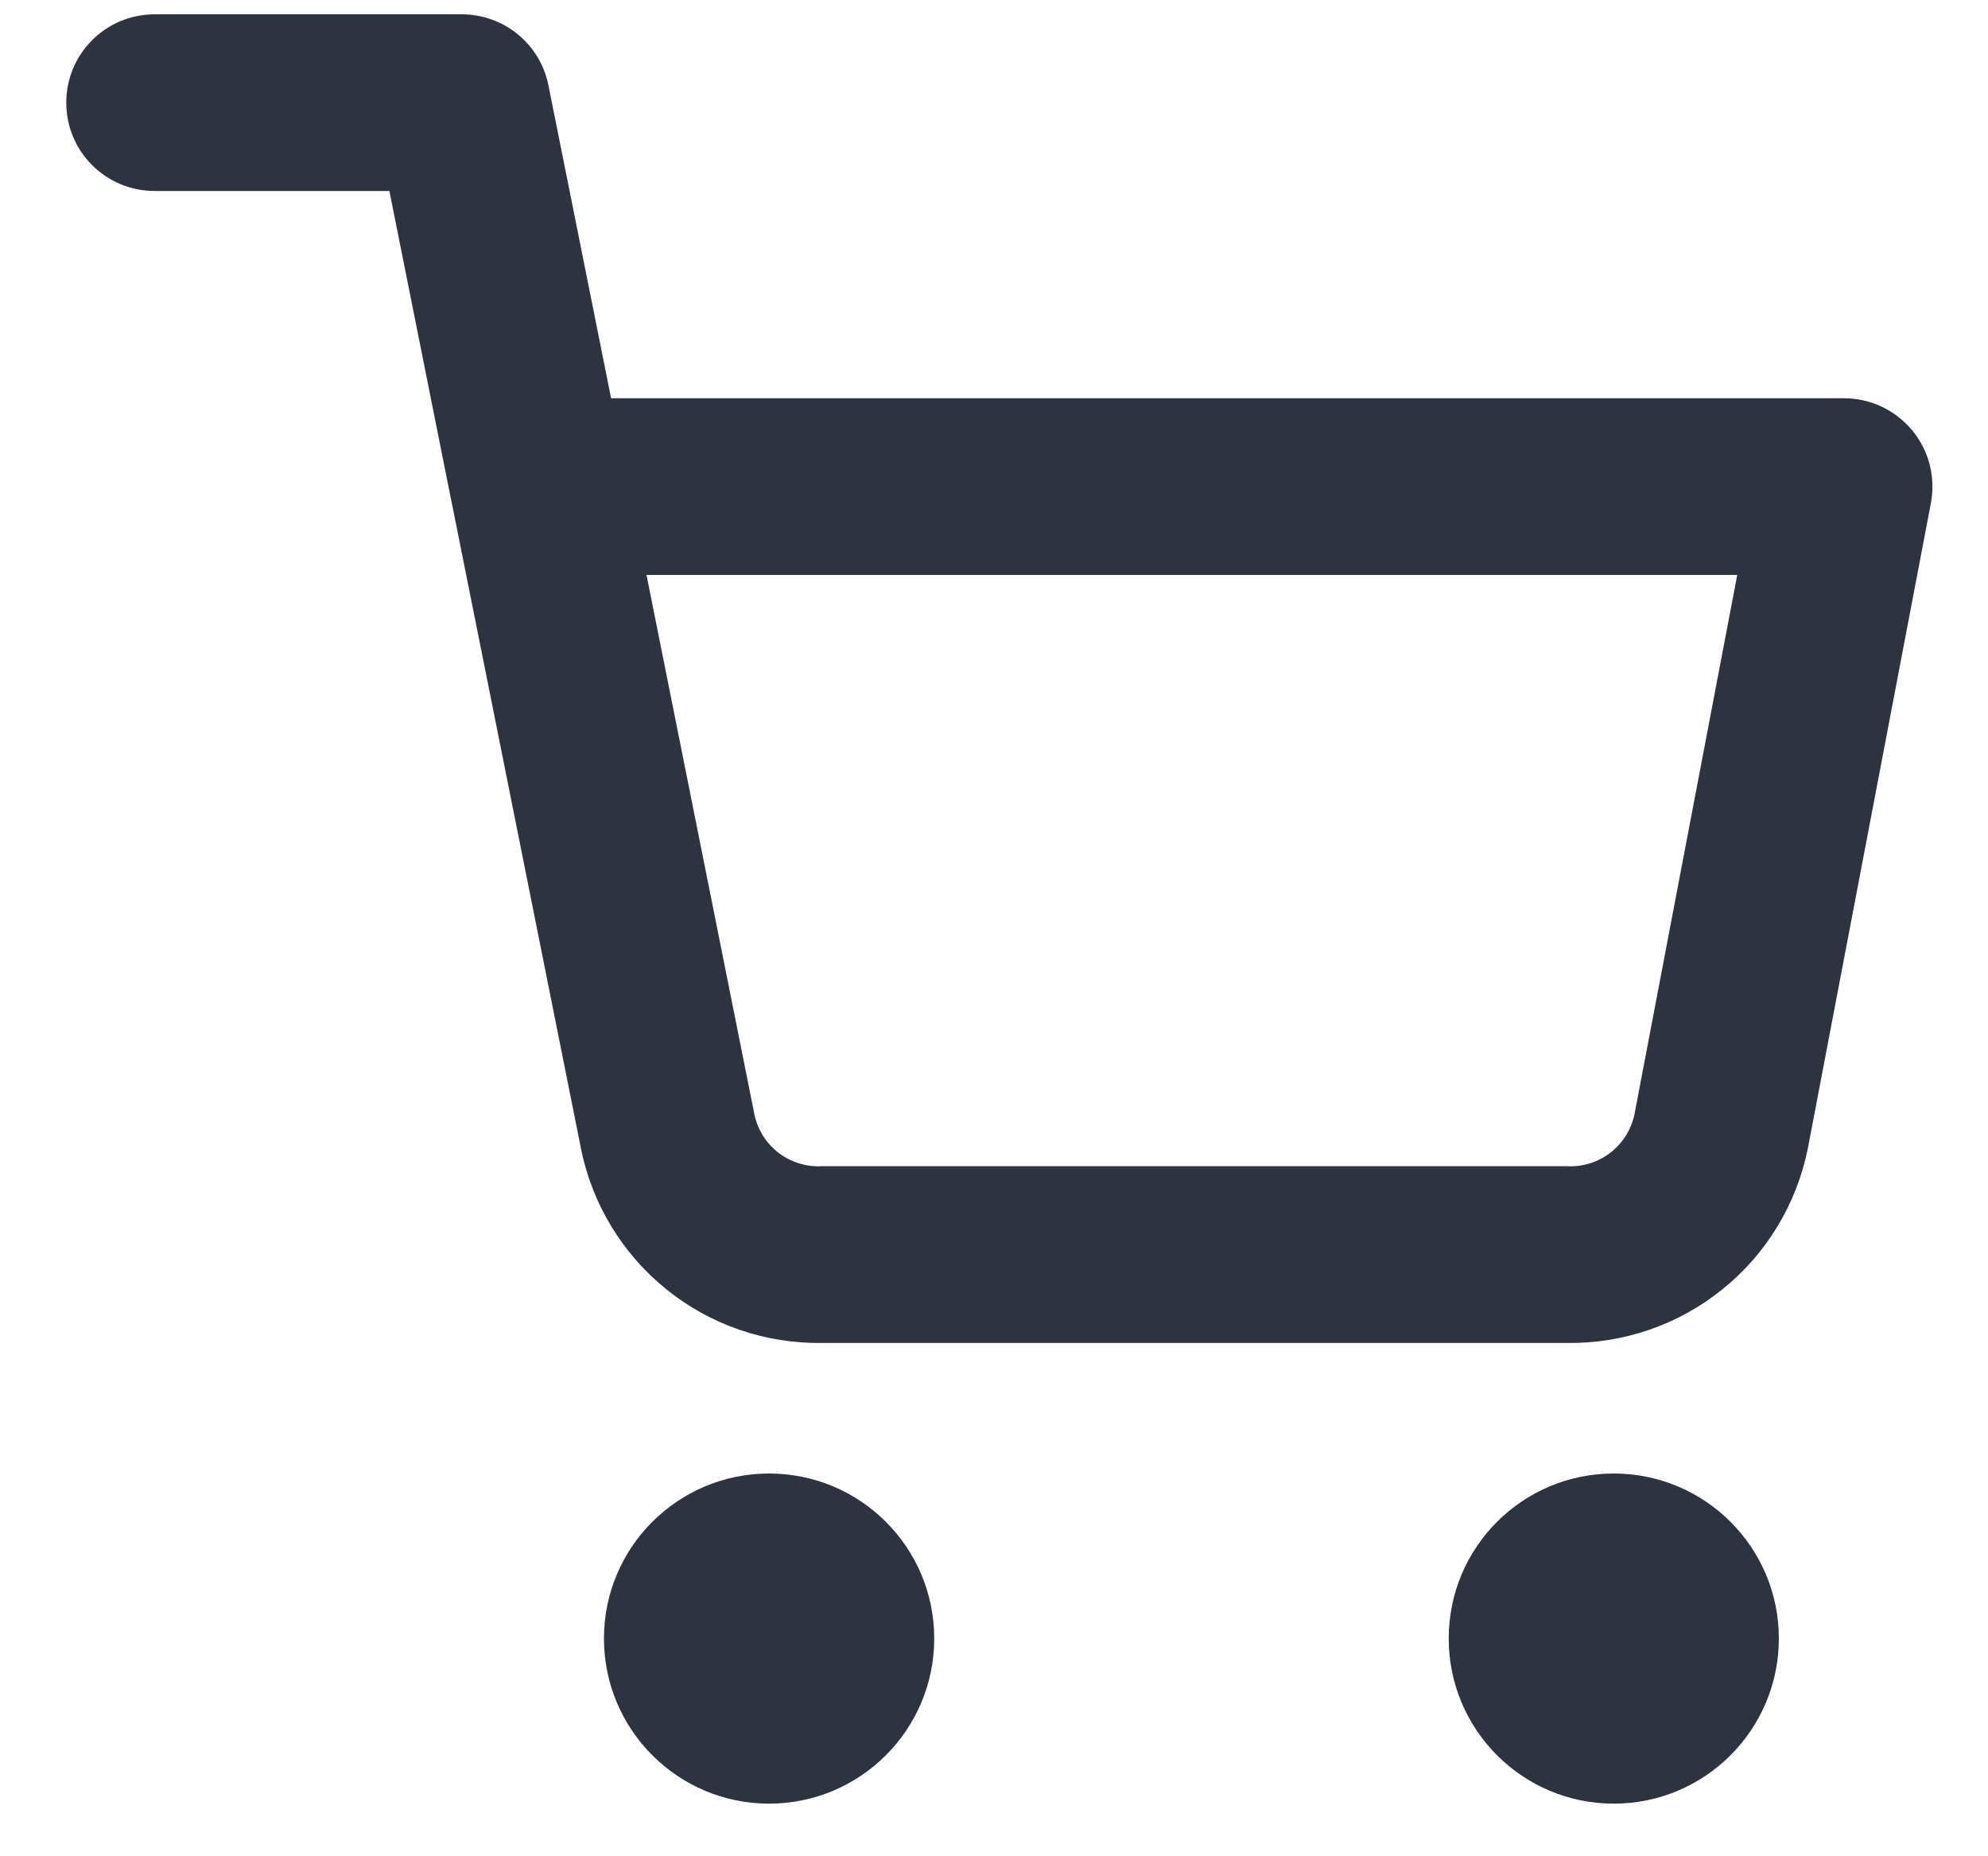
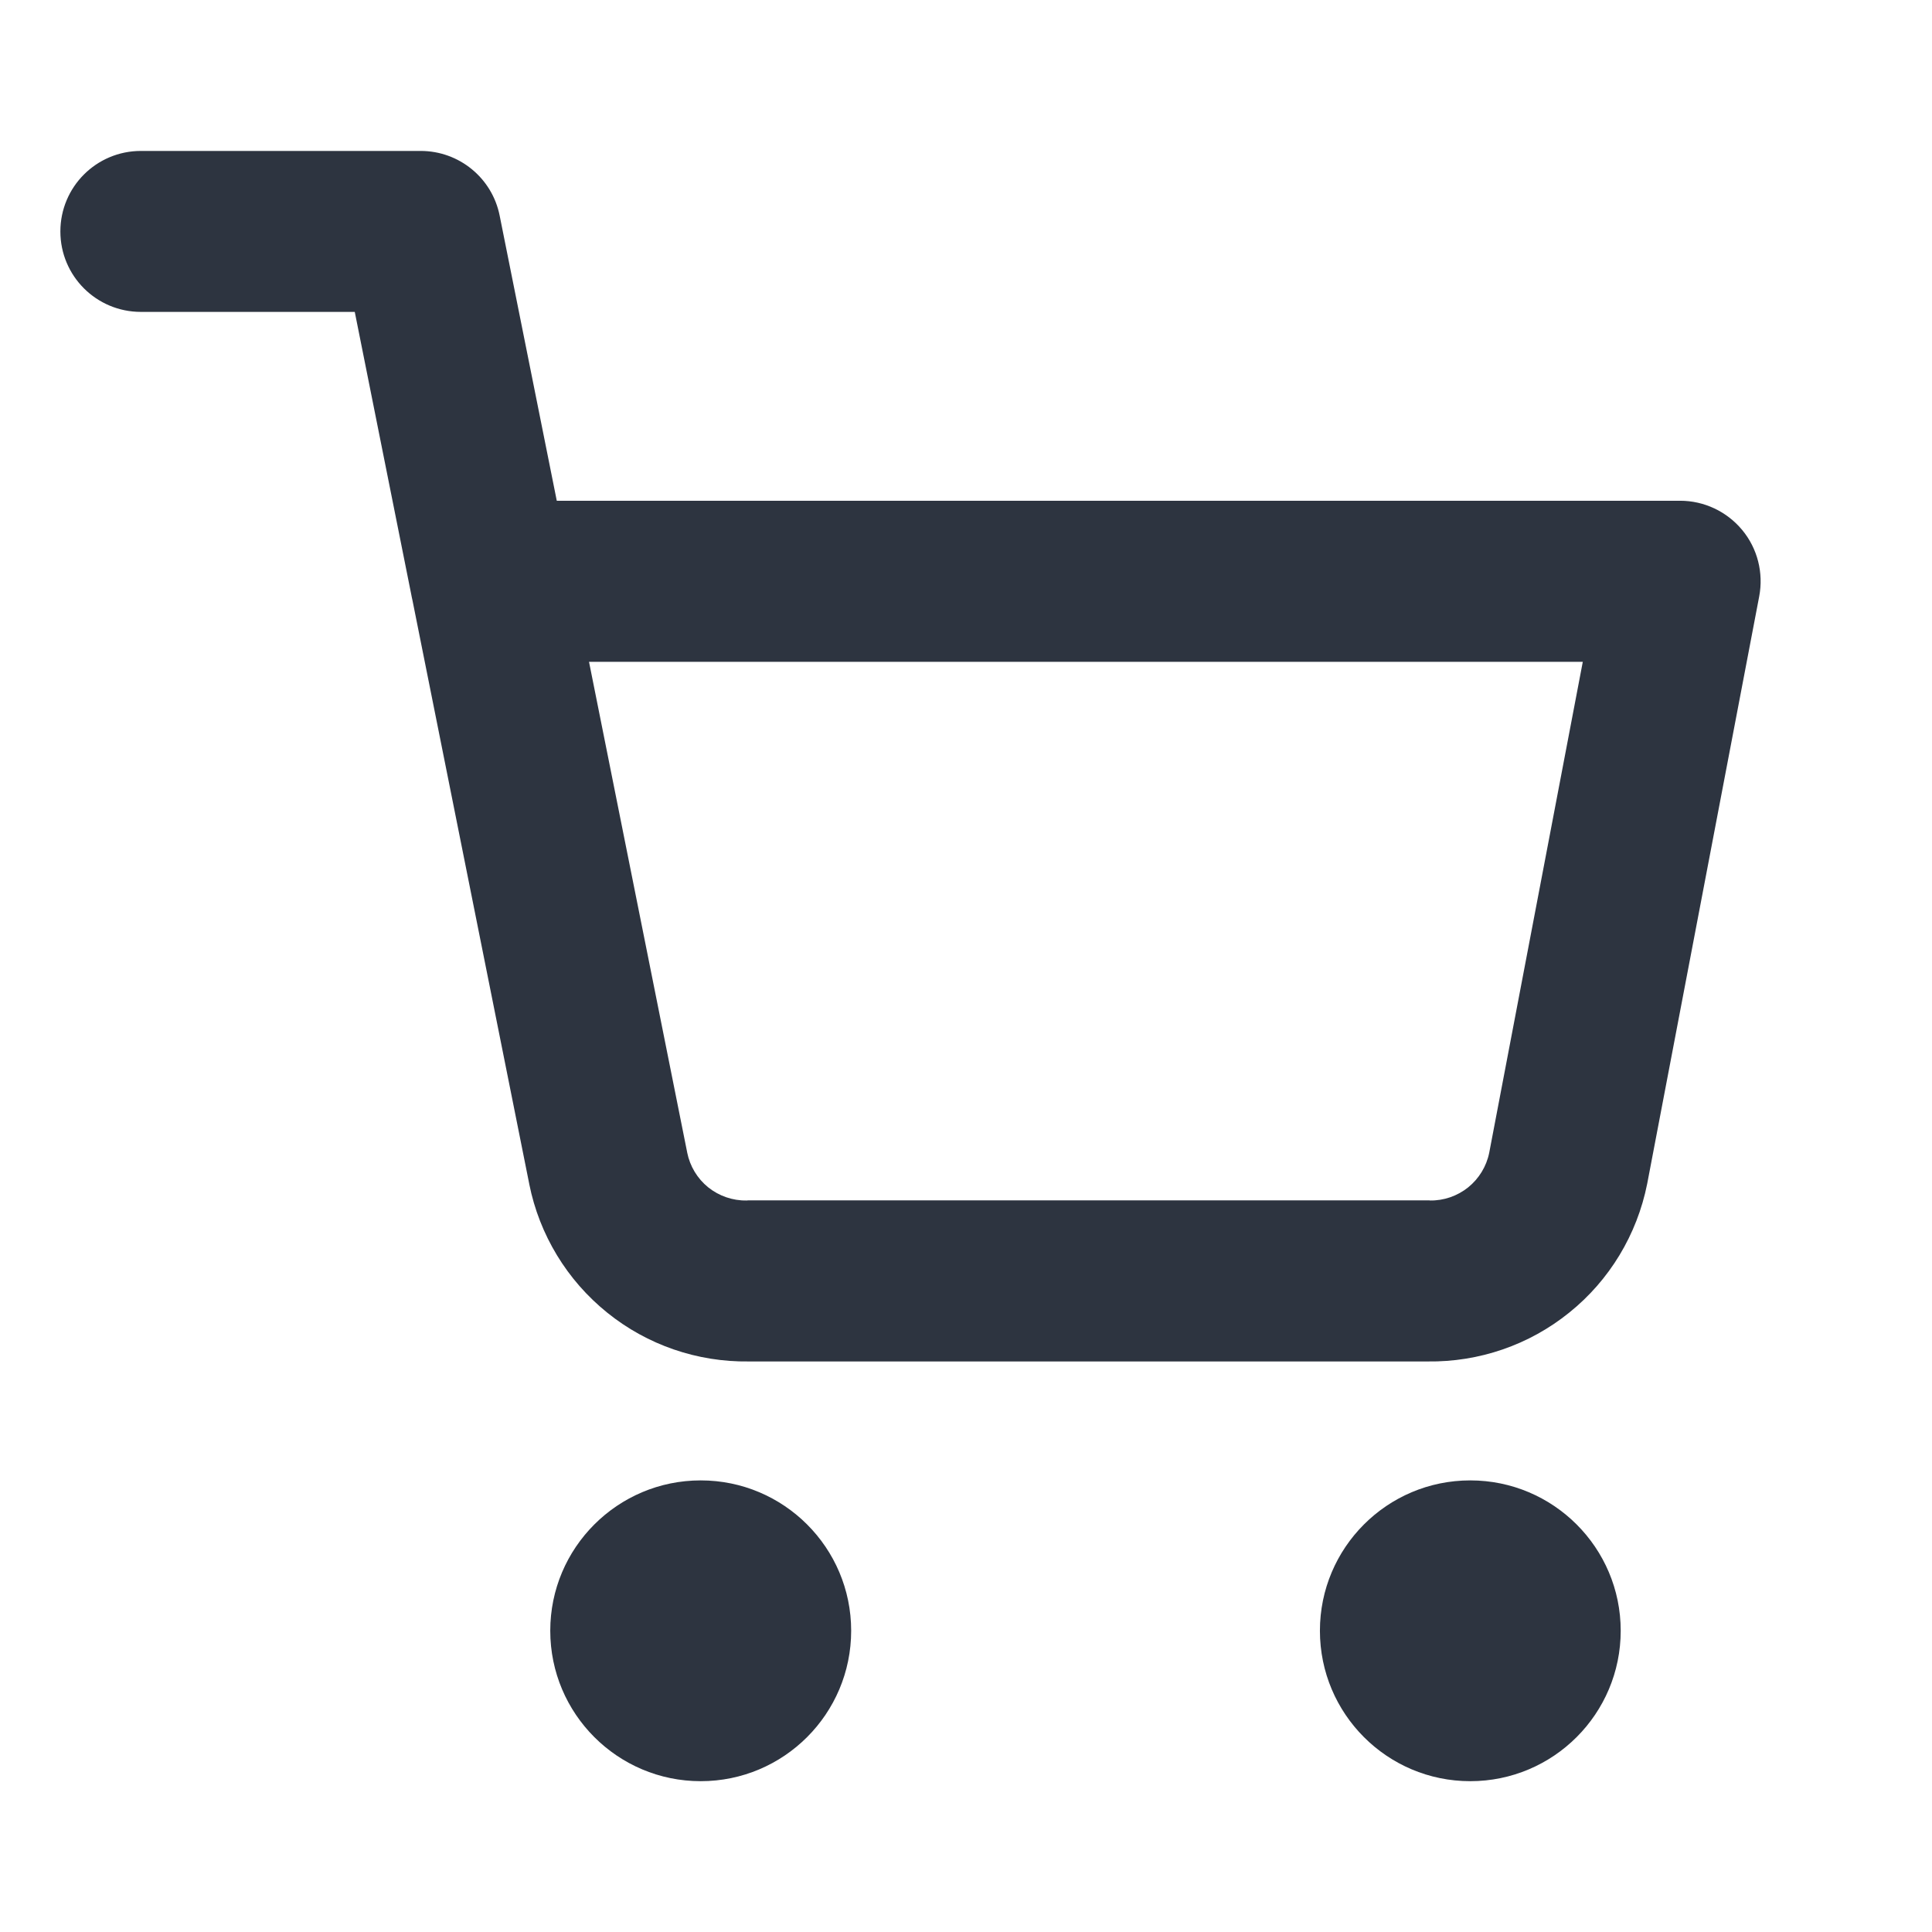
- <svg xmlns="http://www.w3.org/2000/svg" width="15" height="14" viewBox="0 0 15 14" fill="none">
-   <path fill-rule="evenodd" clip-rule="evenodd" d="M1.167 0.108C0.798 0.108 0.5 0.406 0.5 0.775C0.5 1.143 0.798 1.441 1.167 1.441H2.938L3.405 3.777C3.408 3.795 3.412 3.812 3.416 3.83L4.383 8.663L4.383 8.664C4.467 9.084 4.696 9.461 5.029 9.729C5.361 9.997 5.776 10.139 6.202 10.133H11.822C12.248 10.139 12.663 9.997 12.995 9.729C13.329 9.461 13.557 9.083 13.641 8.663L13.641 8.663L13.642 8.658L14.569 3.797C14.606 3.601 14.555 3.4 14.428 3.247C14.301 3.094 14.113 3.005 13.914 3.005H4.611L4.138 0.644C4.076 0.332 3.802 0.108 3.484 0.108H1.167ZM5.691 8.402L4.878 4.338H13.108L12.333 8.405C12.31 8.518 12.248 8.619 12.159 8.691C12.069 8.763 11.957 8.802 11.841 8.8L11.841 8.799H11.828H6.196V8.799L6.183 8.8C6.068 8.802 5.955 8.763 5.865 8.691C5.775 8.618 5.714 8.517 5.691 8.403L5.691 8.402ZM4.557 12.363C4.557 11.675 5.115 11.118 5.803 11.118C6.491 11.118 7.049 11.675 7.049 12.363C7.049 13.051 6.491 13.609 5.803 13.609C5.115 13.609 4.557 13.051 4.557 12.363ZM10.931 12.363C10.931 11.675 11.488 11.118 12.176 11.118C12.864 11.118 13.422 11.675 13.422 12.363C13.422 13.051 12.864 13.609 12.176 13.609C11.488 13.609 10.931 13.051 10.931 12.363Z" fill="#2D3440" />
+ <svg xmlns="http://www.w3.org/2000/svg" width="16" height="16" viewBox="0 0 16 16" fill="none">
+   <path fill-rule="evenodd" clip-rule="evenodd" d="M1.167 1.25C0.798 1.25 0.5 1.548 0.5 1.917C0.5 2.285 0.798 2.583 1.167 2.583H2.938L3.405 4.919C3.408 4.937 3.412 4.954 3.416 4.972L4.383 9.805L4.383 9.806C4.467 10.226 4.696 10.603 5.029 10.871C5.361 11.139 5.776 11.281 6.202 11.275H11.822C12.248 11.281 12.663 11.139 12.995 10.871C13.329 10.603 13.557 10.225 13.641 9.805L13.641 9.805L13.642 9.8L14.569 4.939C14.606 4.744 14.555 4.542 14.428 4.389C14.301 4.236 14.113 4.147 13.914 4.147H4.611L4.138 1.786C4.076 1.474 3.802 1.25 3.484 1.25H1.167ZM5.691 9.544L4.878 5.481H13.108L12.333 9.547C12.31 9.66 12.248 9.761 12.159 9.833C12.069 9.905 11.957 9.944 11.841 9.942L11.841 9.941H11.828H6.196V9.941L6.183 9.942C6.068 9.944 5.955 9.905 5.865 9.833C5.775 9.76 5.714 9.659 5.691 9.545L5.691 9.544ZM4.557 13.505C4.557 12.818 5.115 12.26 5.803 12.26C6.491 12.26 7.049 12.818 7.049 13.505C7.049 14.193 6.491 14.751 5.803 14.751C5.115 14.751 4.557 14.193 4.557 13.505ZM10.931 13.505C10.931 12.818 11.488 12.26 12.176 12.26C12.864 12.26 13.422 12.818 13.422 13.505C13.422 14.193 12.864 14.751 12.176 14.751C11.488 14.751 10.931 14.193 10.931 13.505Z" fill="#2D3440" />
</svg>
